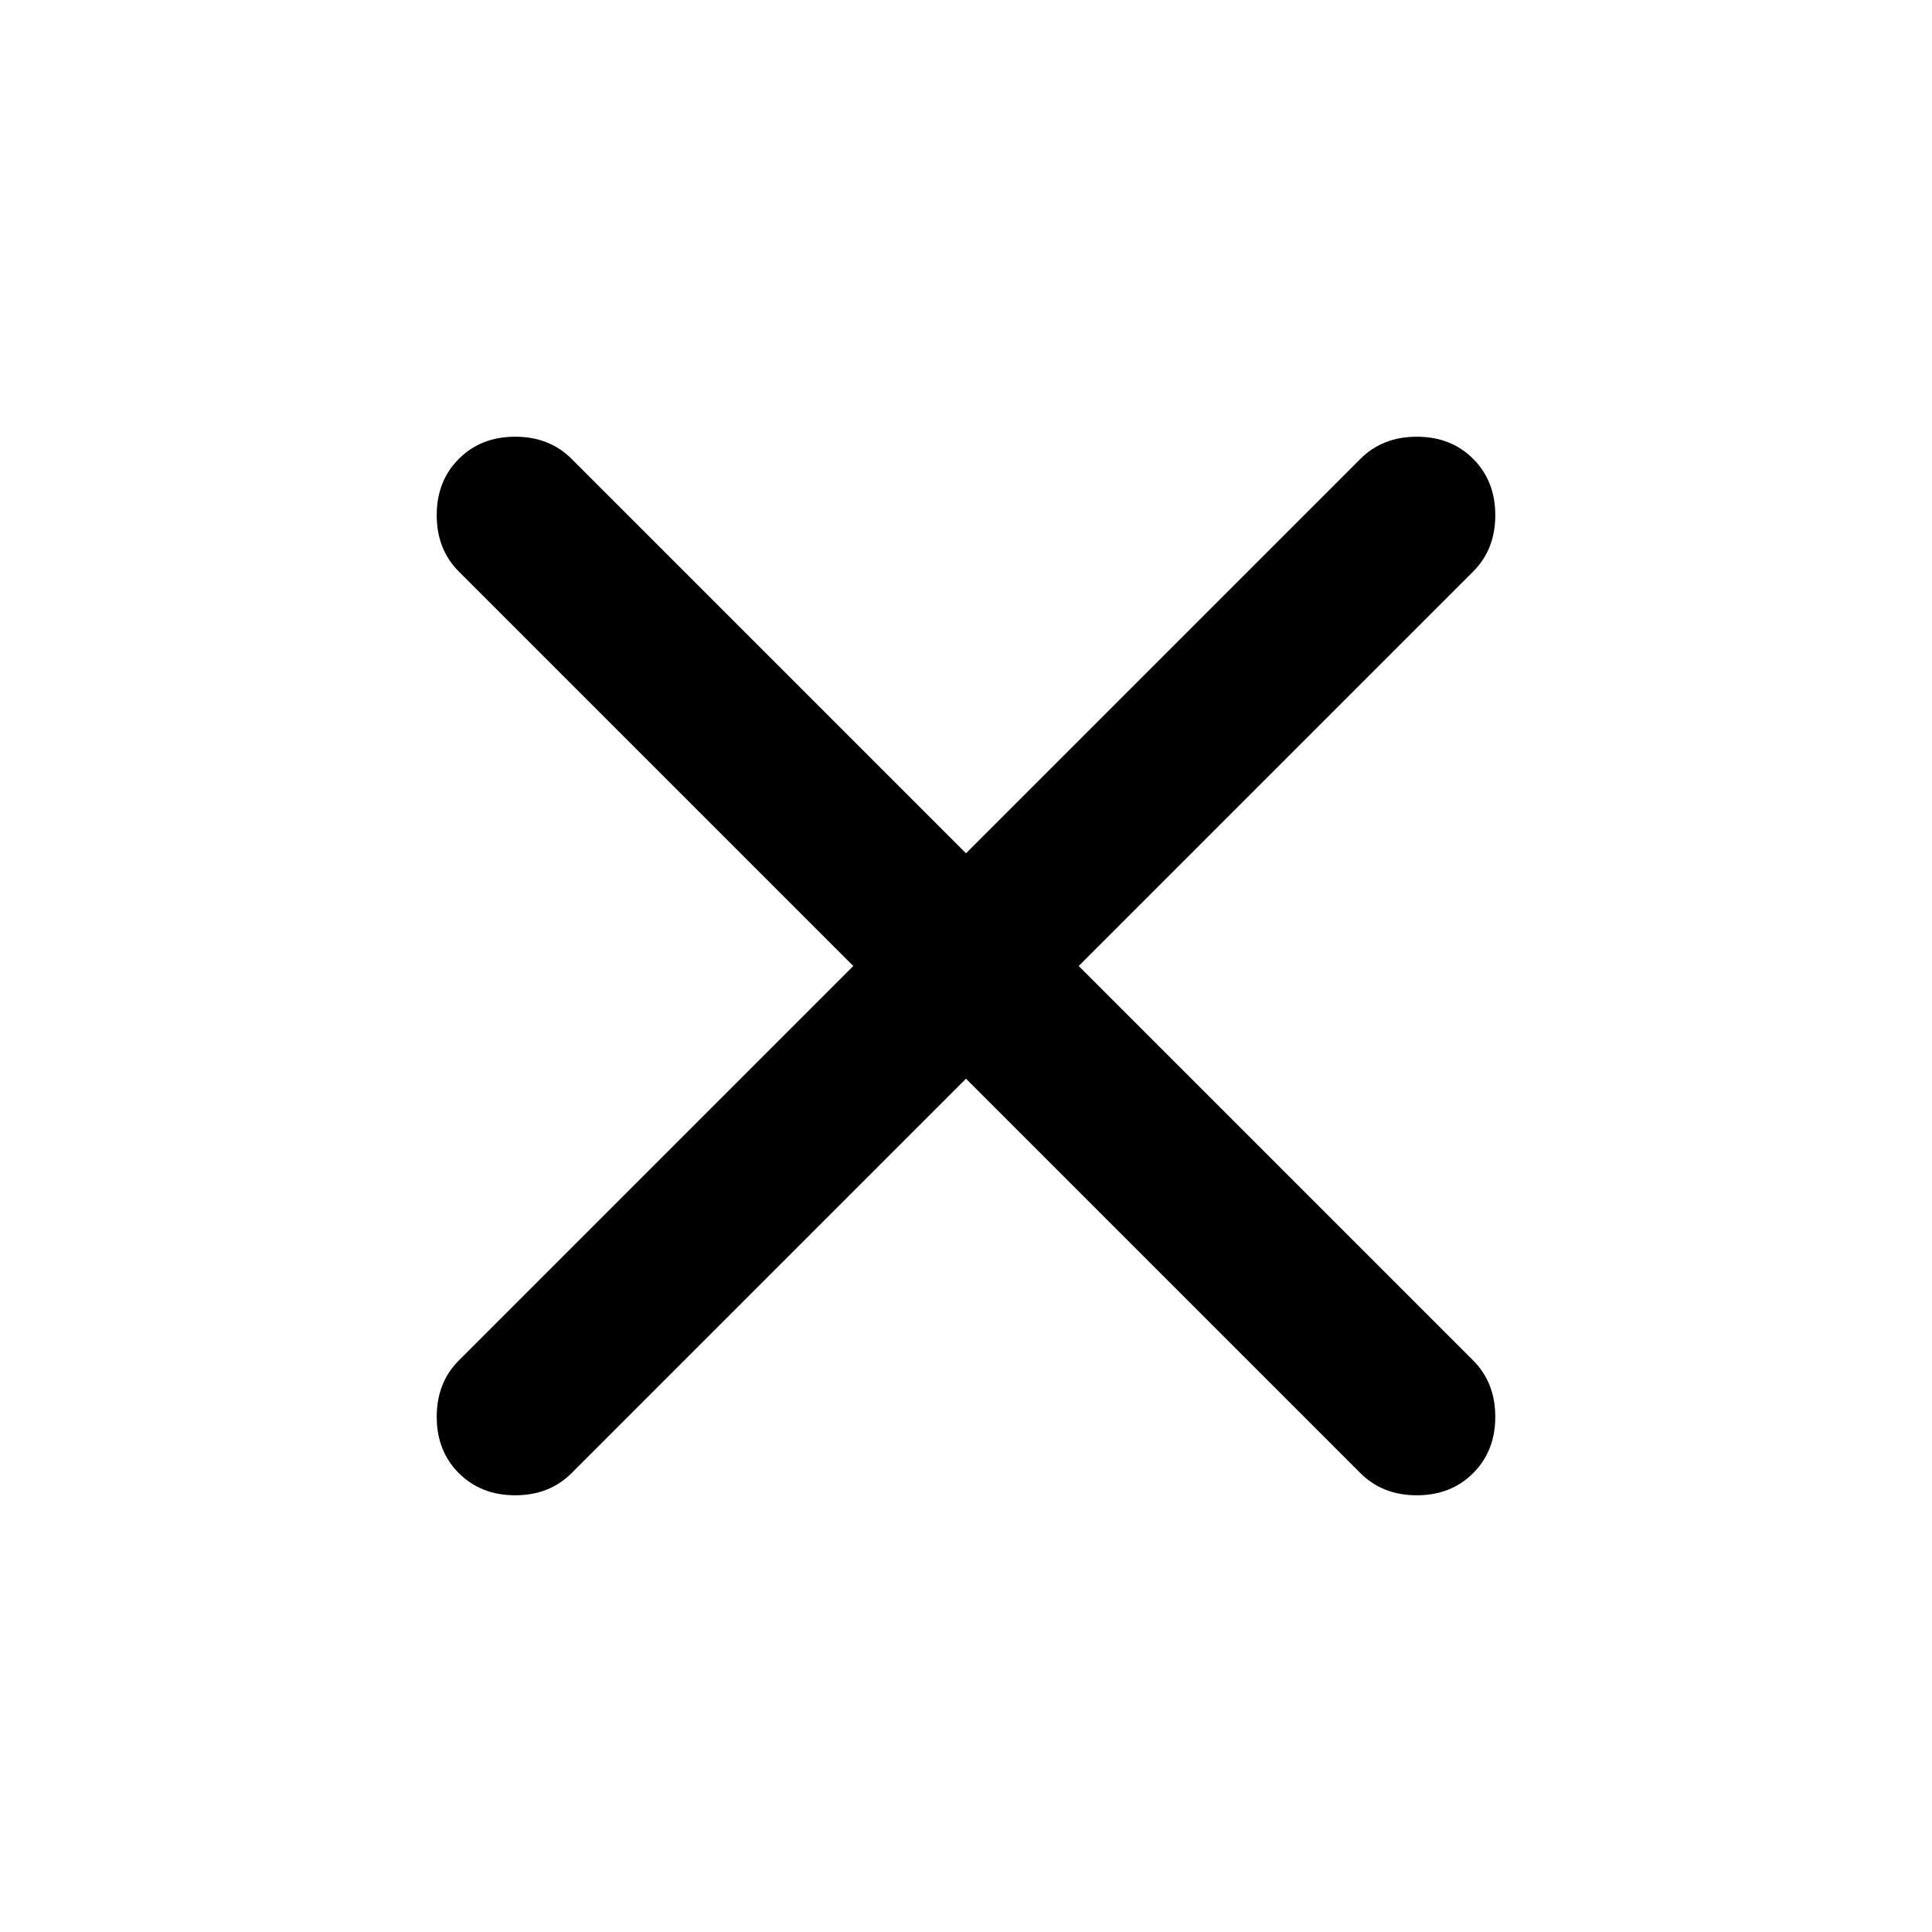
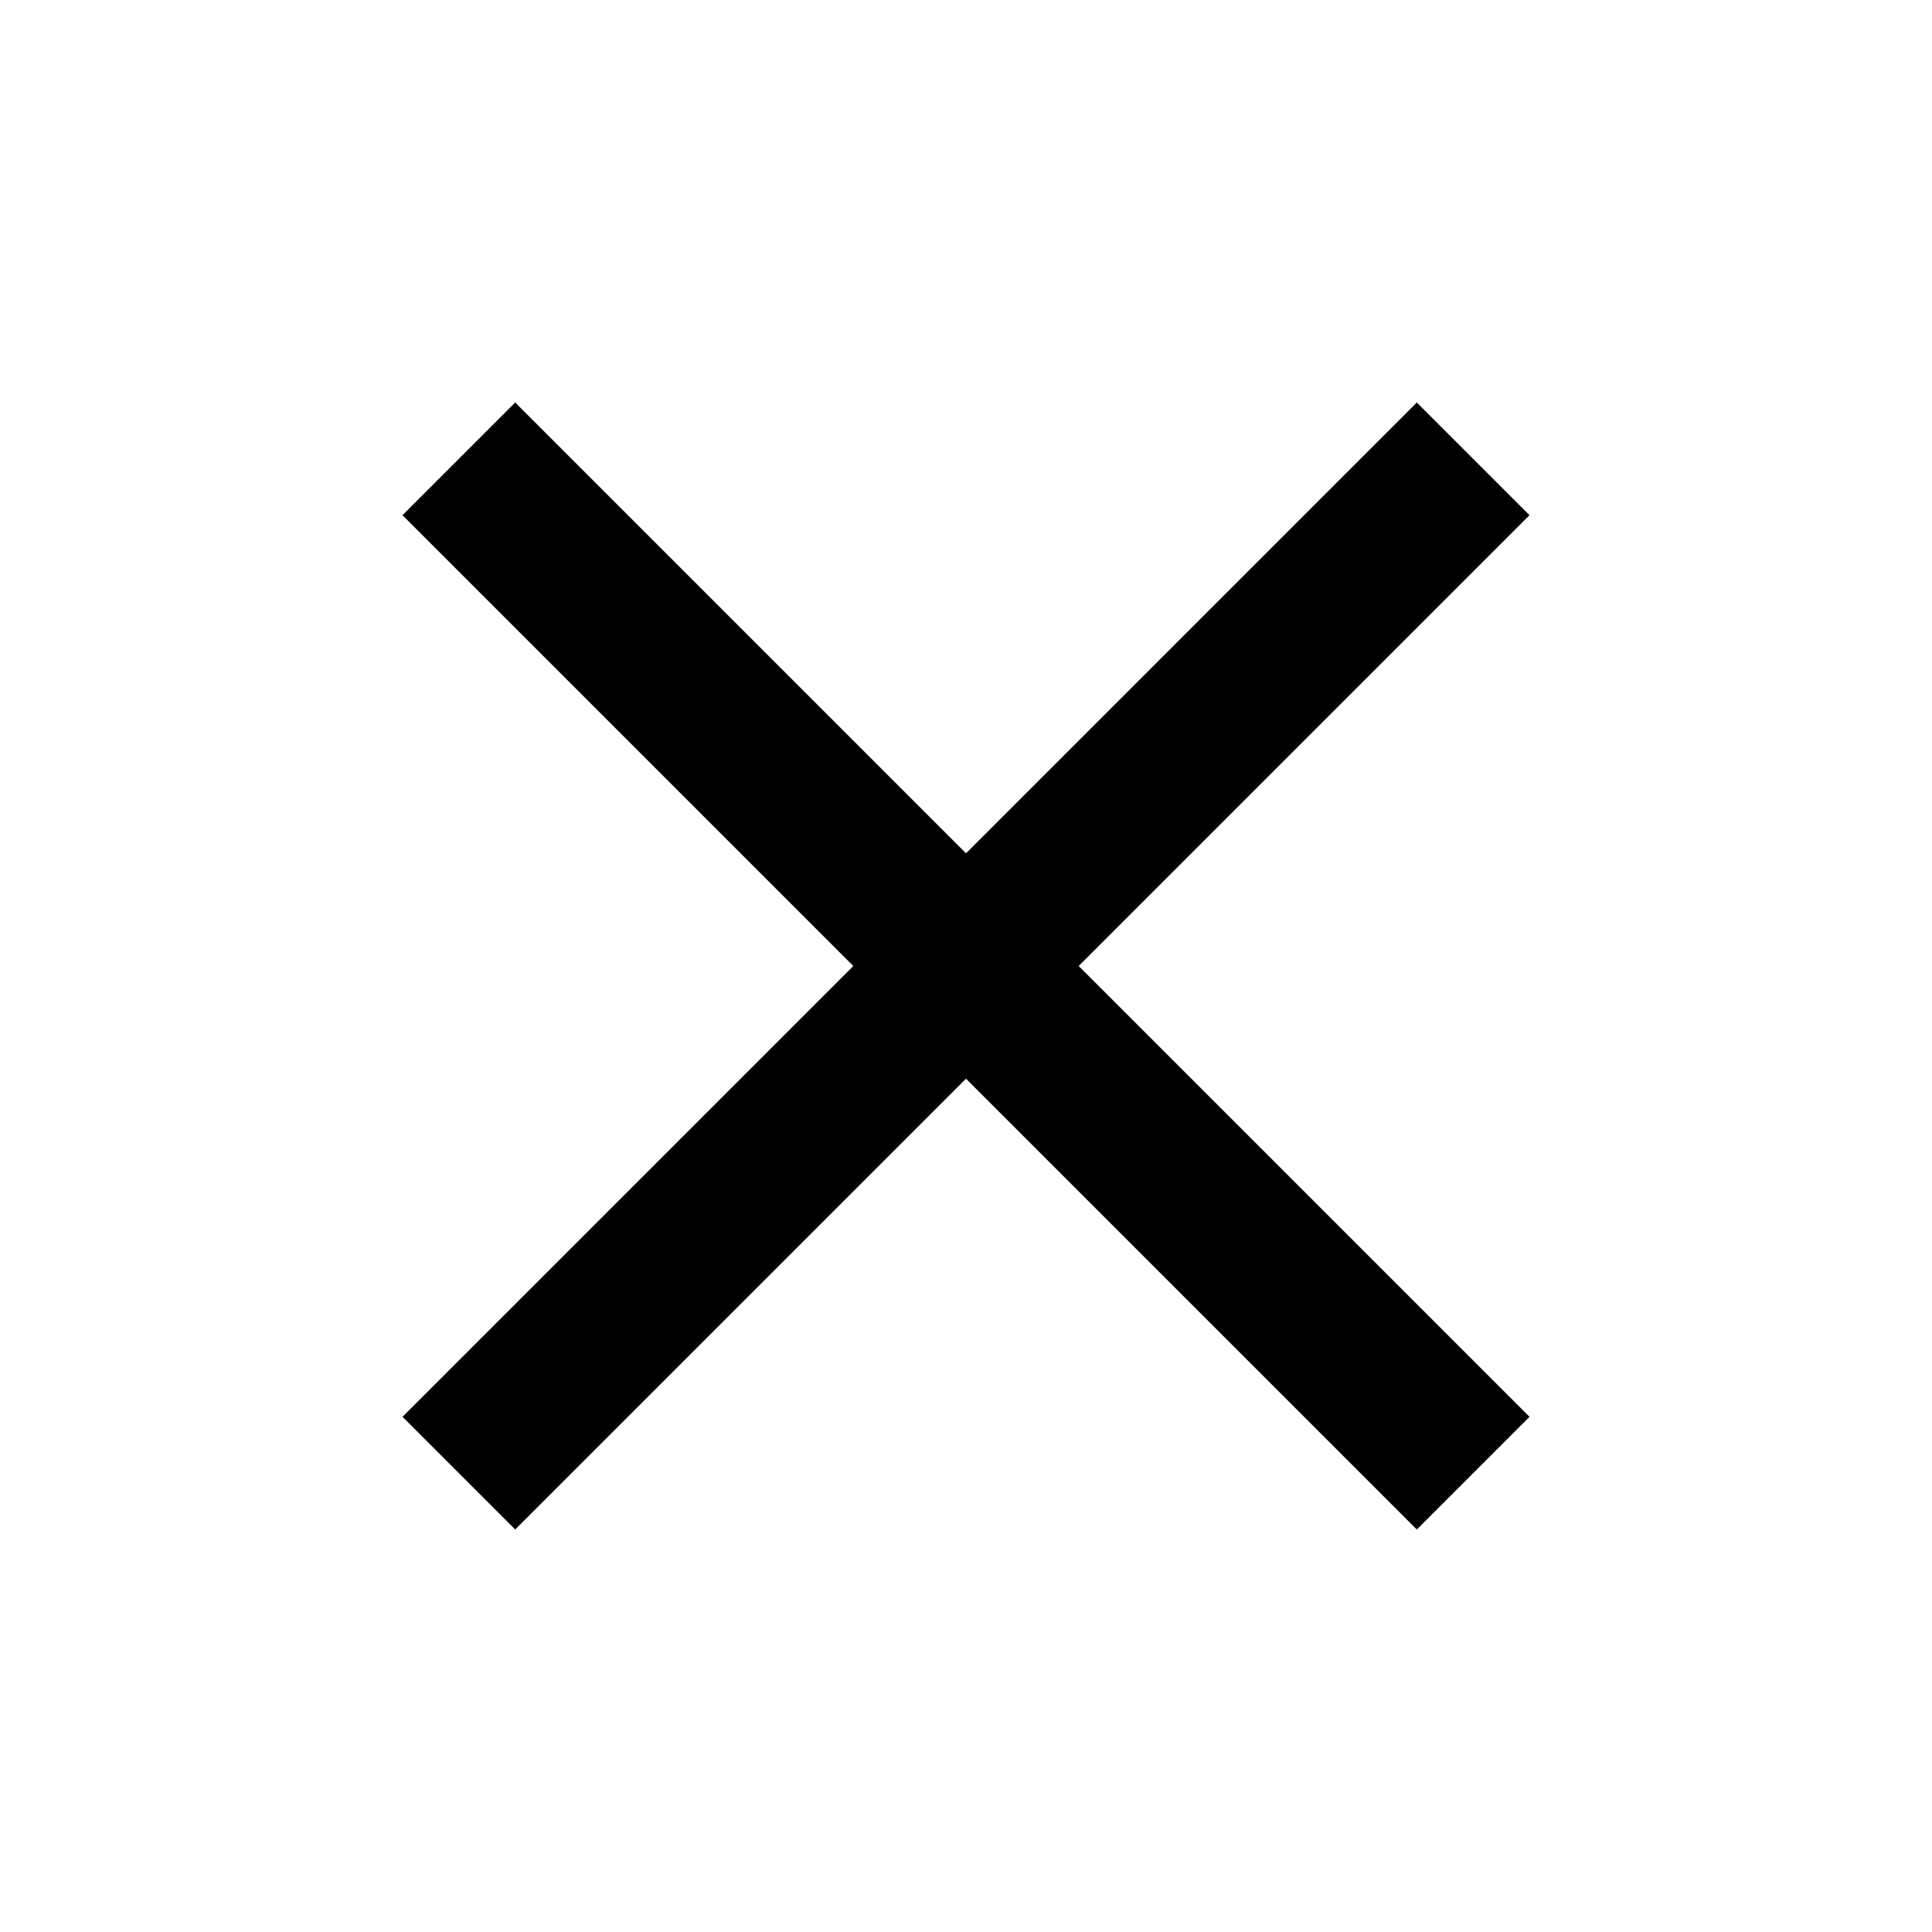
<svg xmlns="http://www.w3.org/2000/svg" width="1em" height="1em" viewBox="0 0 24 24">
-   <path fill="currentColor" d="m12 13.4l-4.9 4.9q-.275.275-.7.275t-.7-.275t-.275-.7t.275-.7l4.9-4.9l-4.9-4.9q-.275-.275-.275-.7t.275-.7t.7-.275t.7.275l4.9 4.9l4.9-4.9q.275-.275.7-.275t.7.275t.275.7t-.275.7L13.4 12l4.9 4.9q.275.275.275.7t-.275.7t-.7.275t-.7-.275z" />
+   <path fill="currentColor" d="M6.4 19L5 17.6l5.6-5.6L5 6.4L6.4 5l5.6 5.6L17.6 5L19 6.4L13.4 12l5.6 5.6l-1.4 1.4l-5.6-5.6z" />
</svg>
